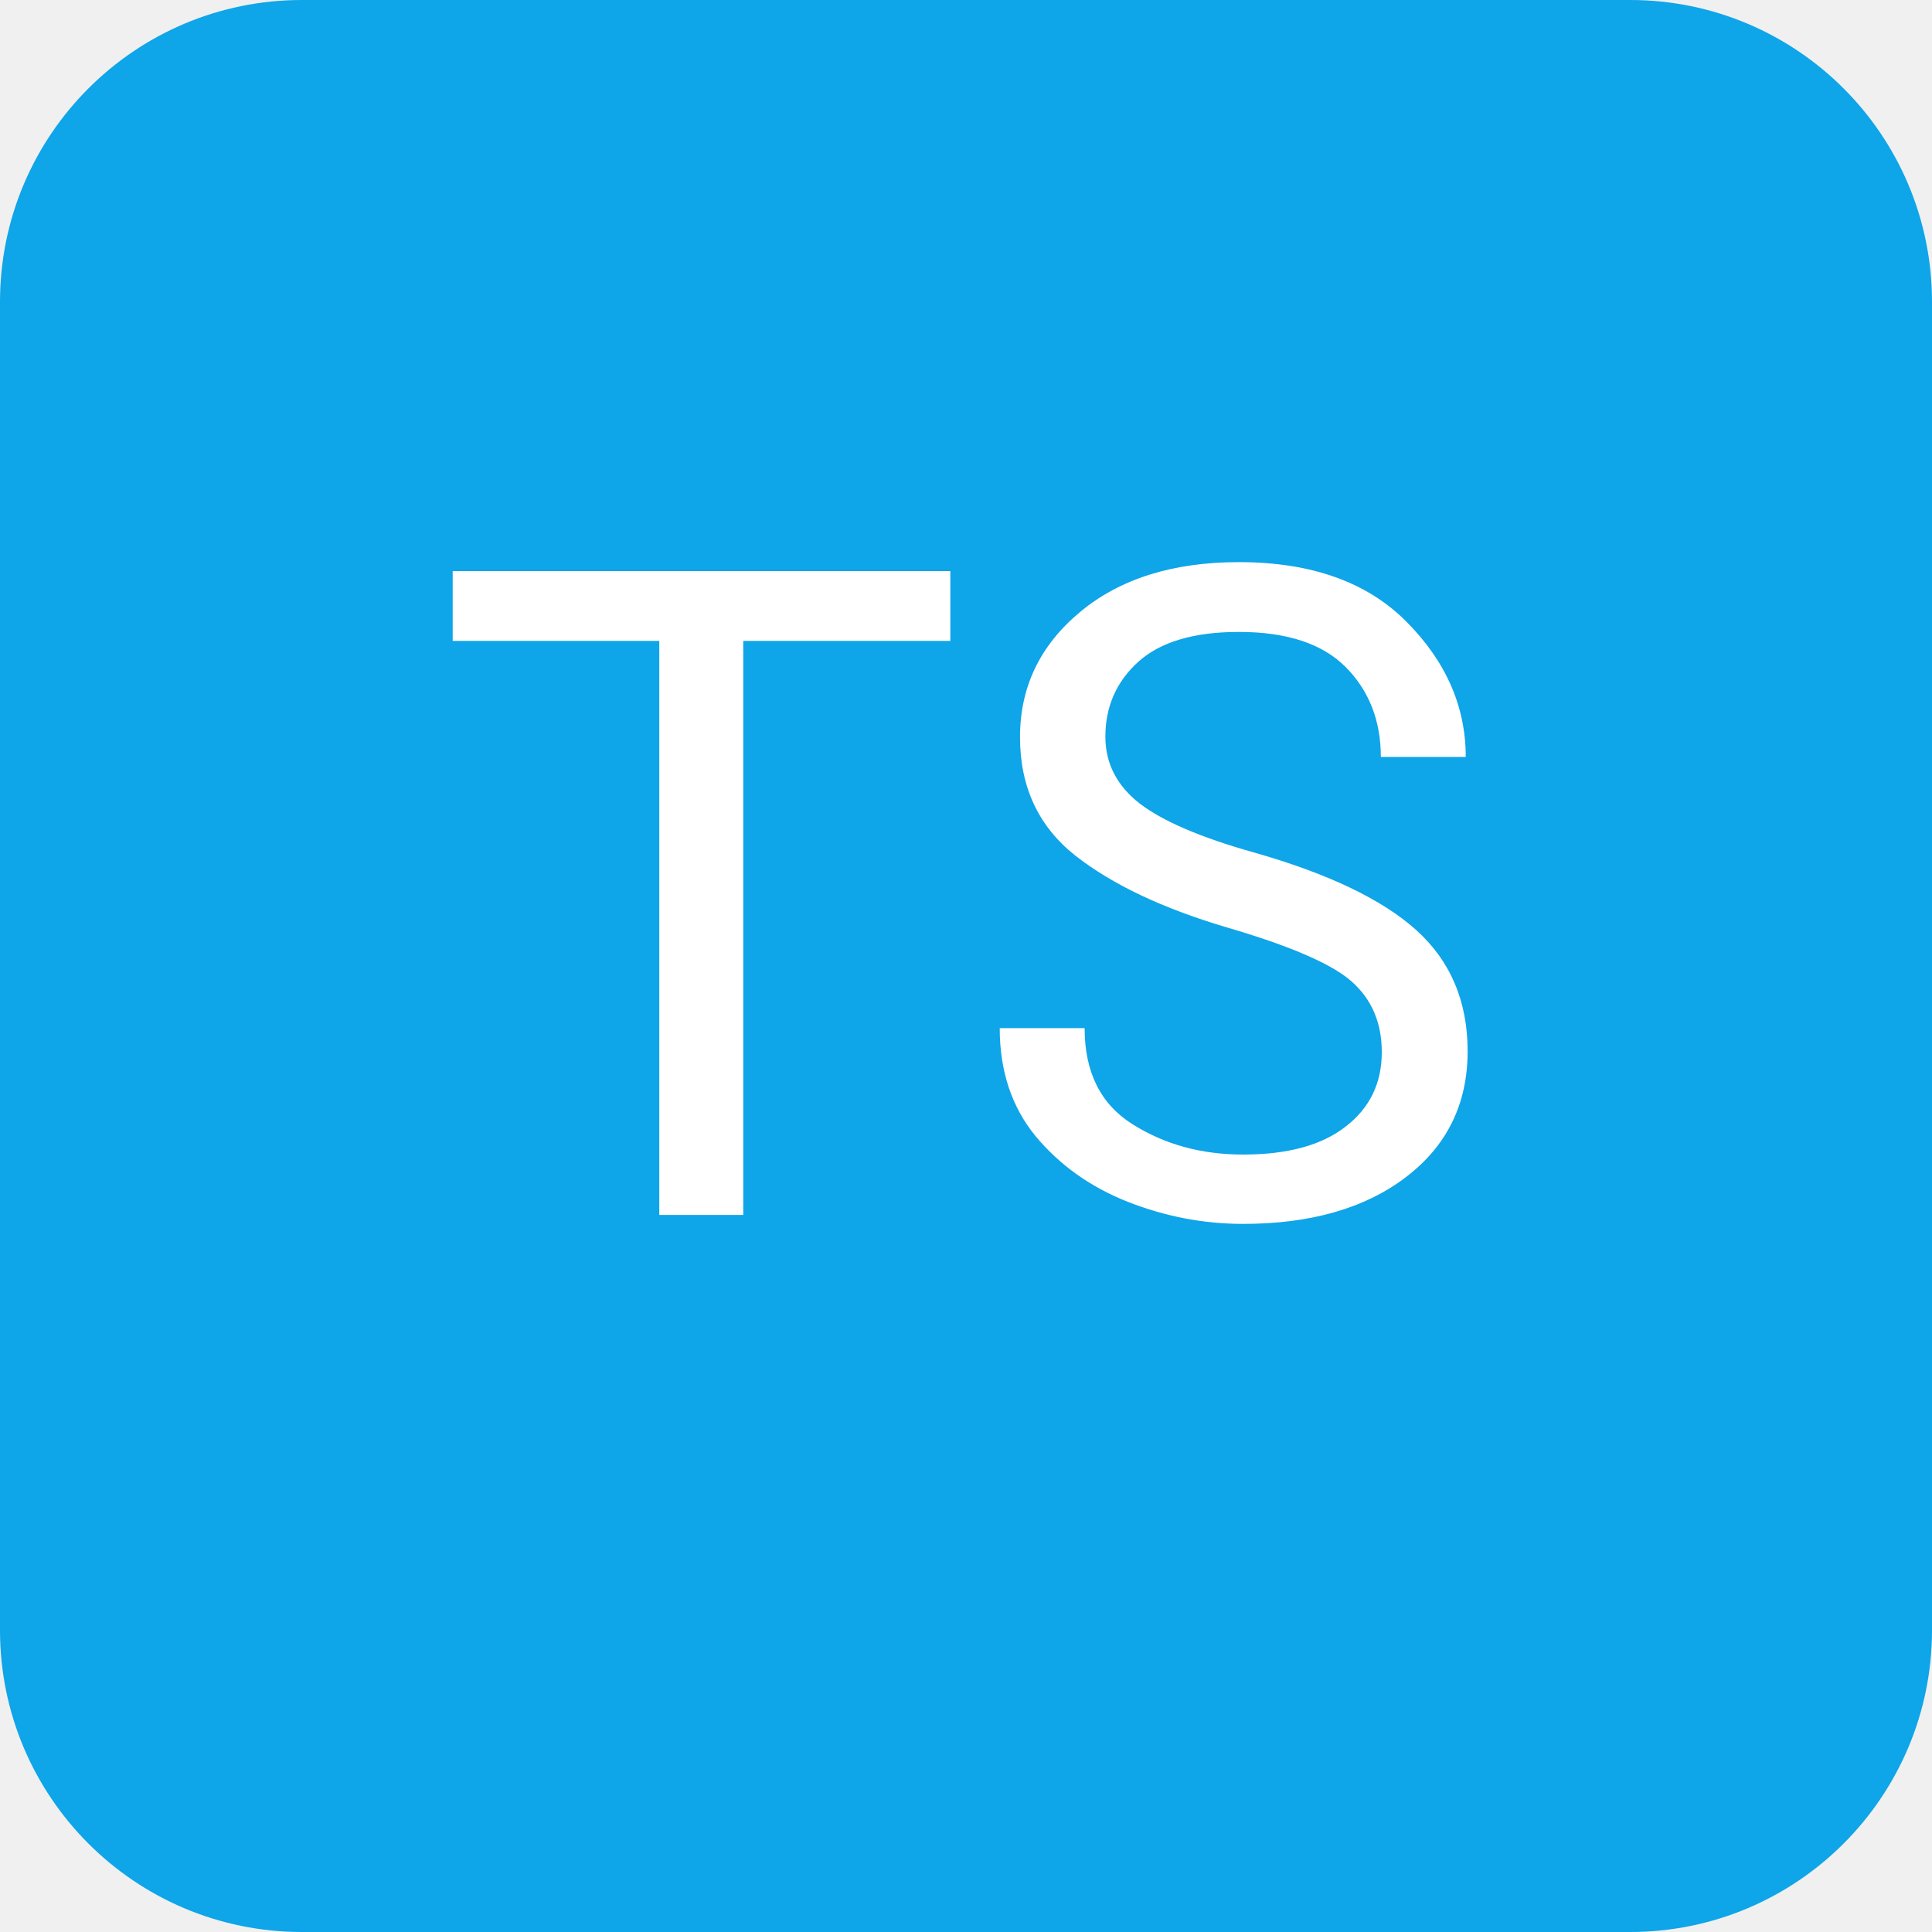
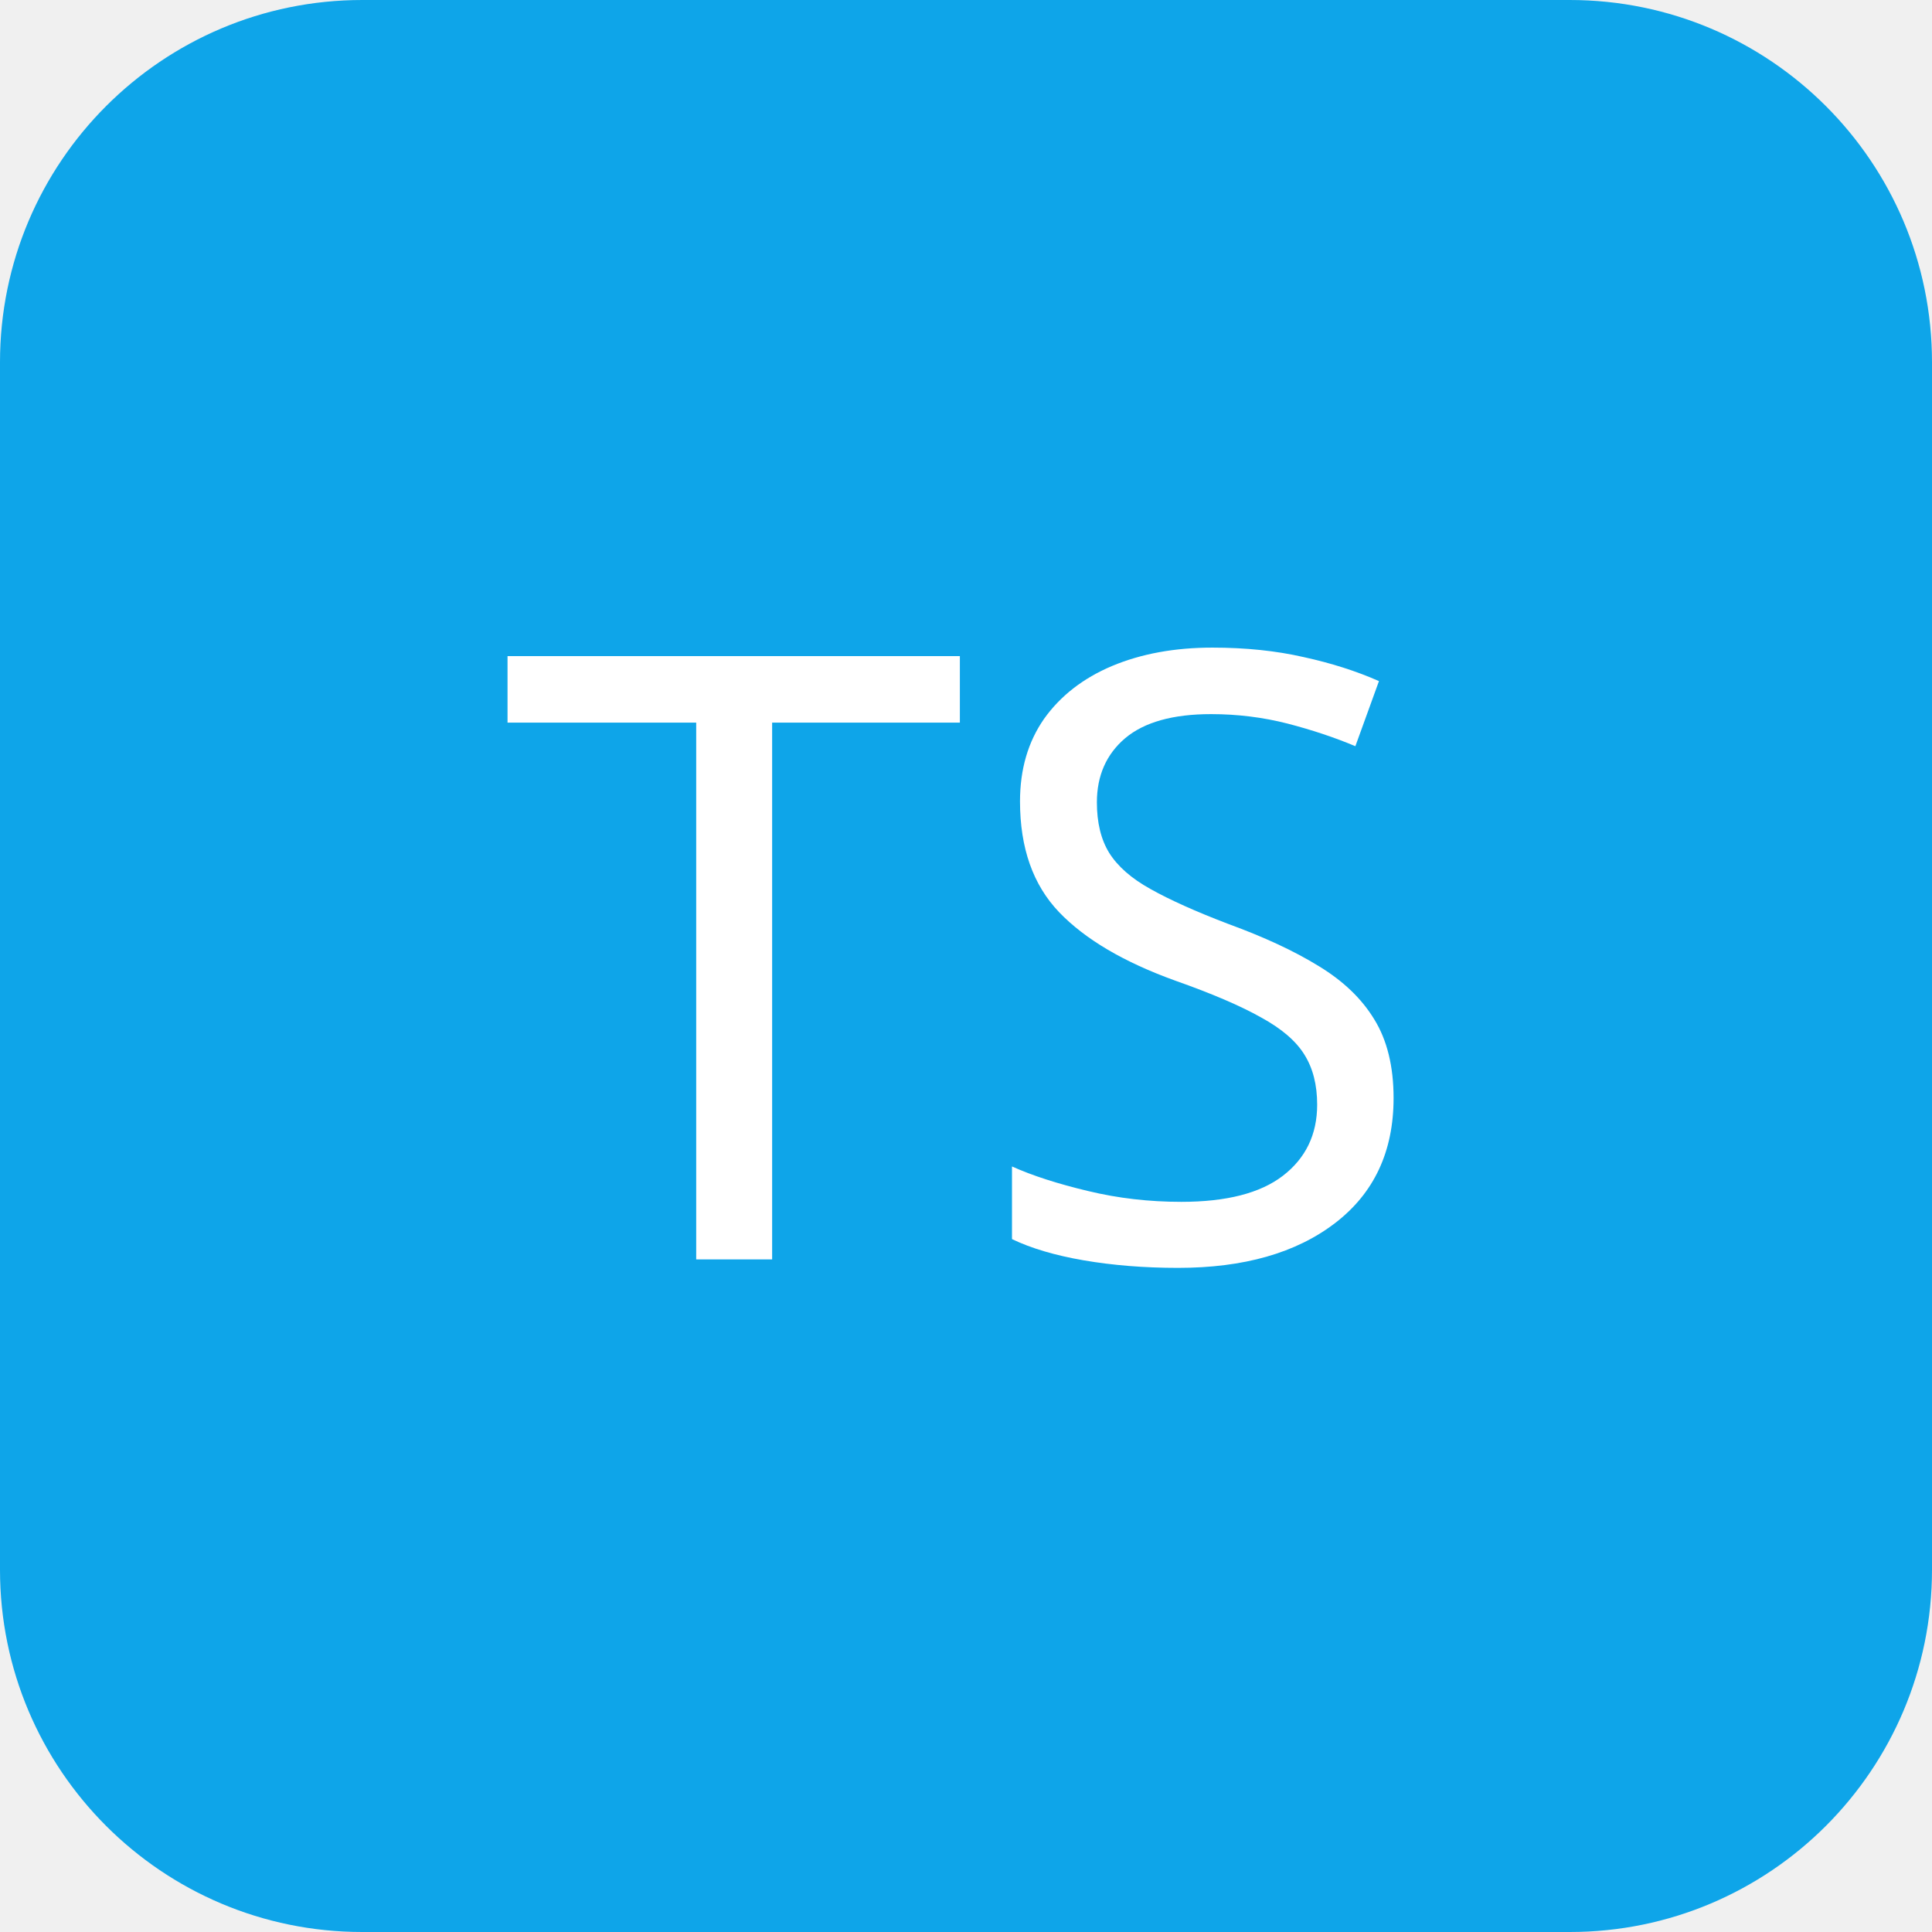
<svg xmlns="http://www.w3.org/2000/svg" viewBox="0 0 64 64">
-   <rect width="64" height="64" rx="10" fill="#0ea5e9" />
-   <text x="50%" y="50%" dominant-baseline="middle" text-anchor="middle" font-family="Segoe UI, Roboto, Helvetica, Arial" font-size="30" fill="white">TS</text>
+   <rect width="64" height="64" rx="12" fill="#0ea5e9" />
+   <text x="50%" y="50%" dominant-baseline="middle" text-anchor="middle" font-family="Segoe UI" font-size="28" fill="white">TS</text>
</svg>
